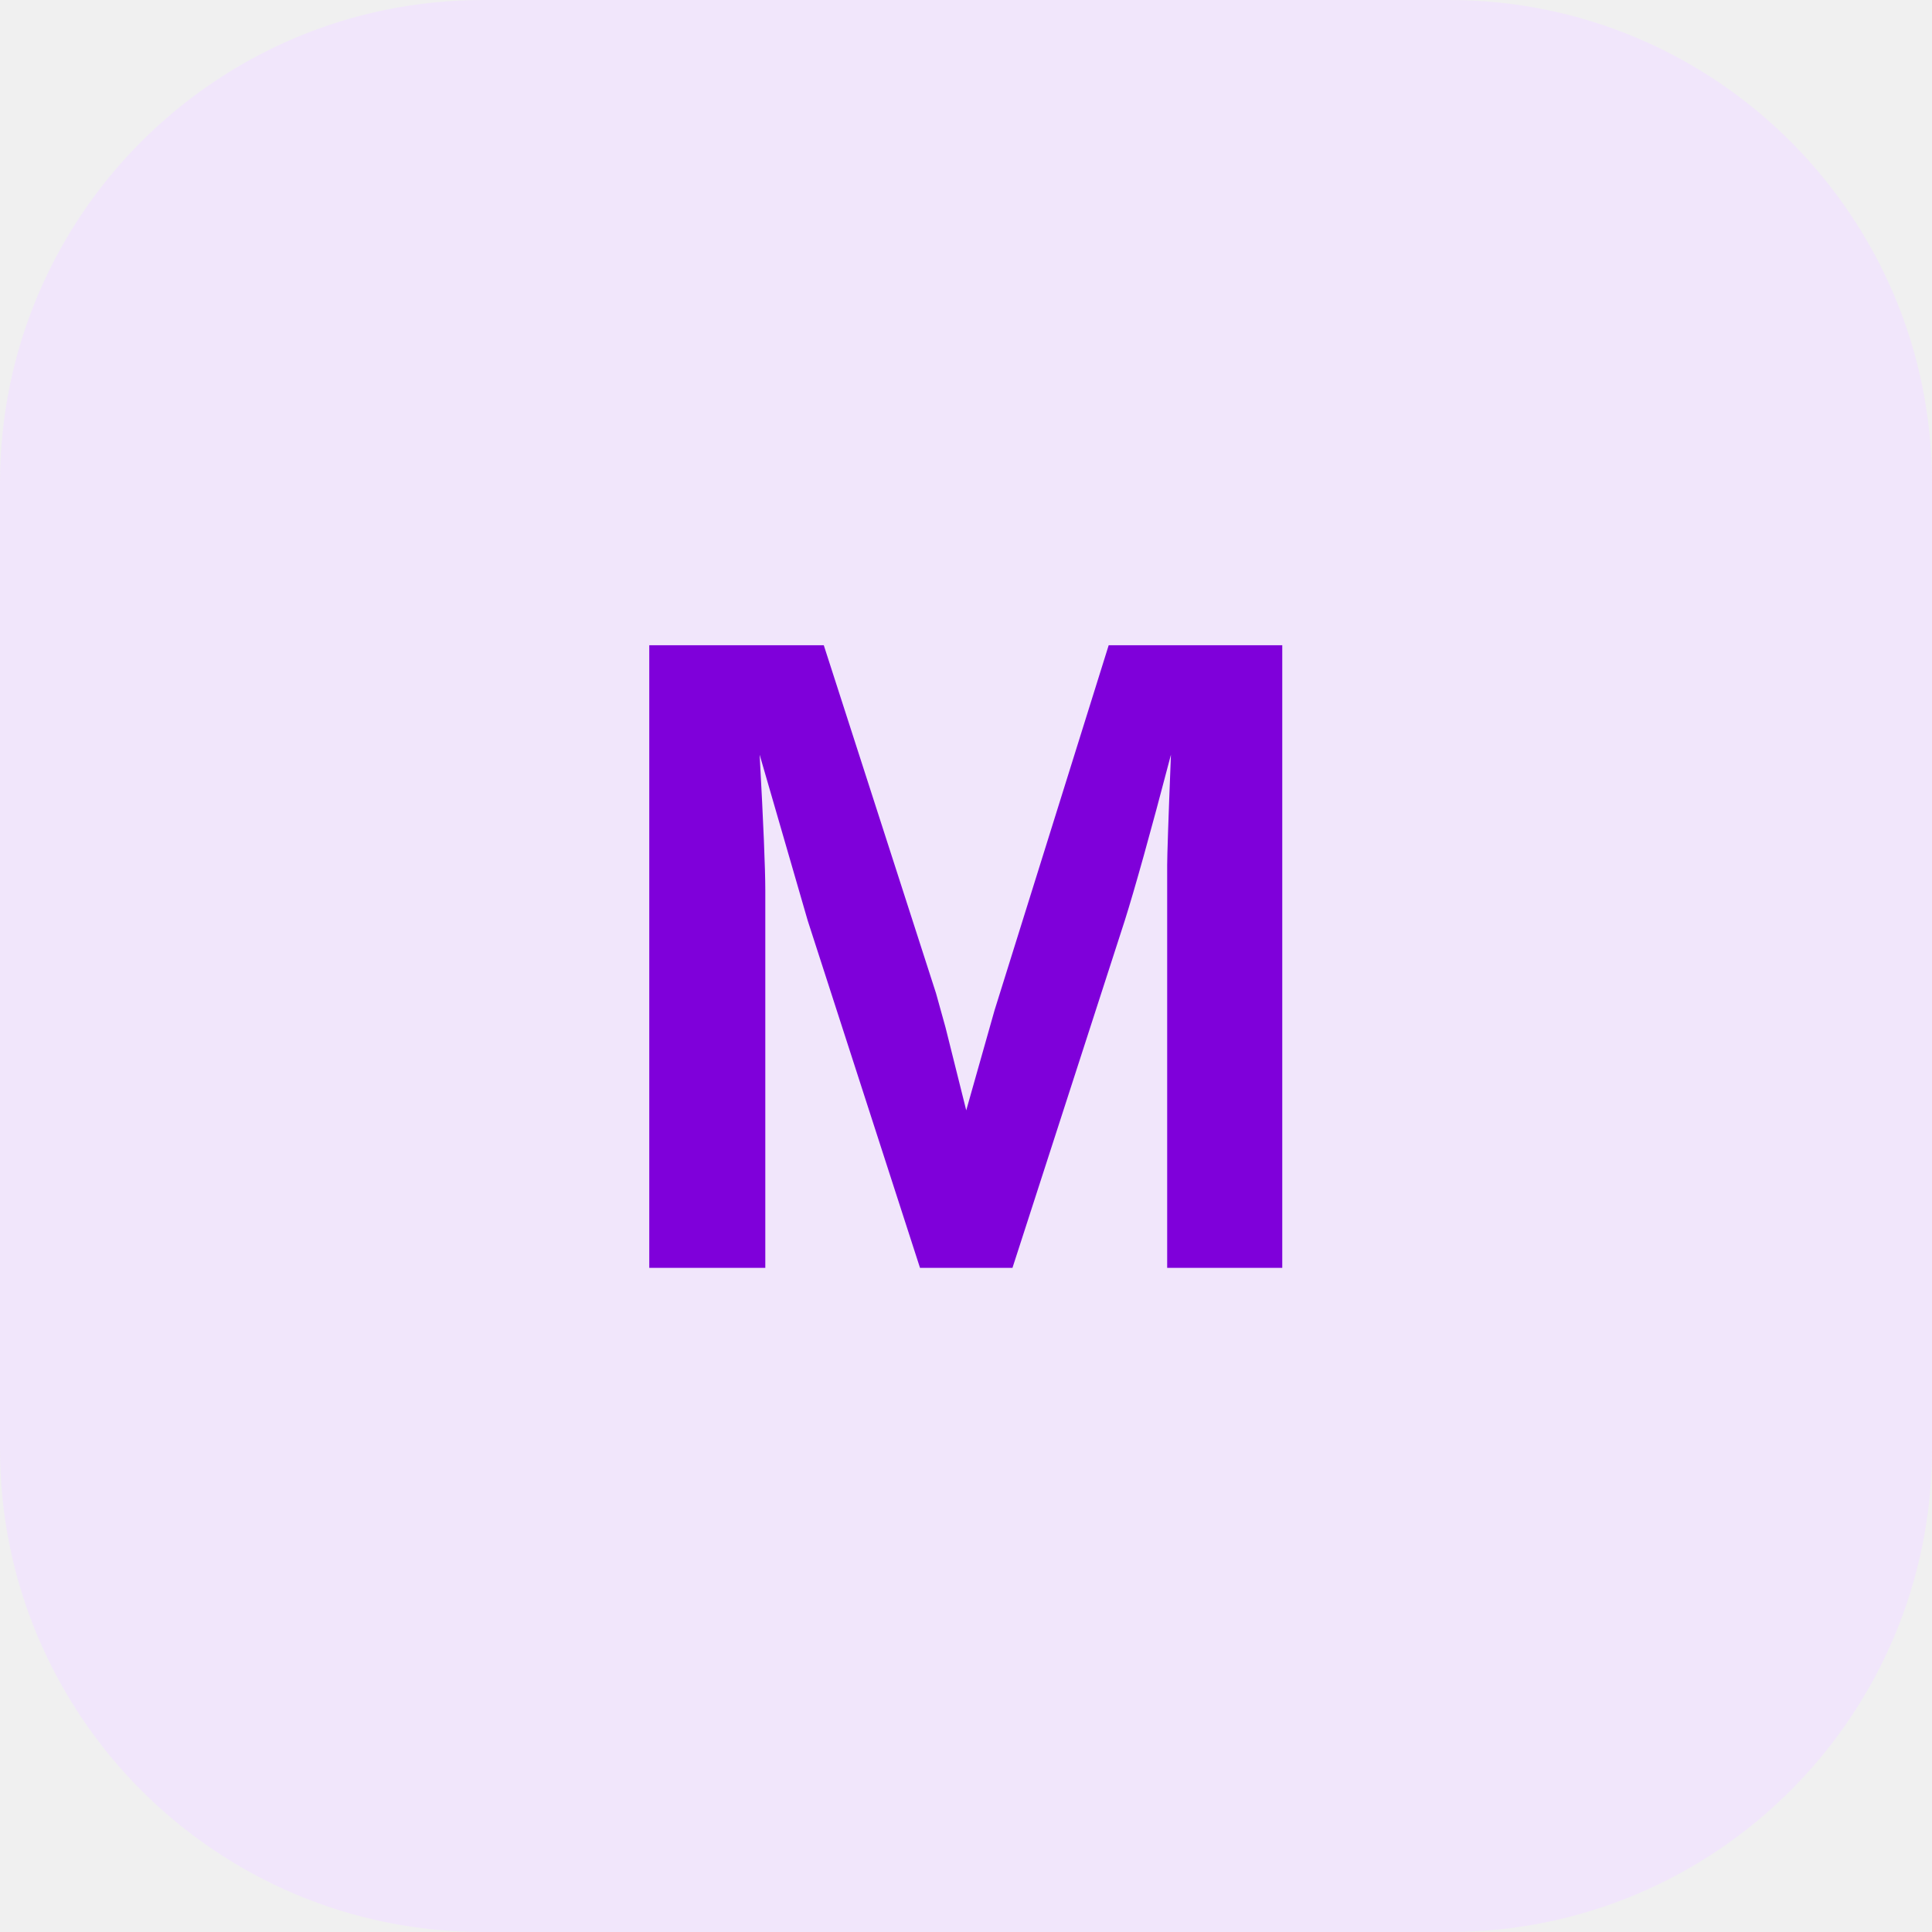
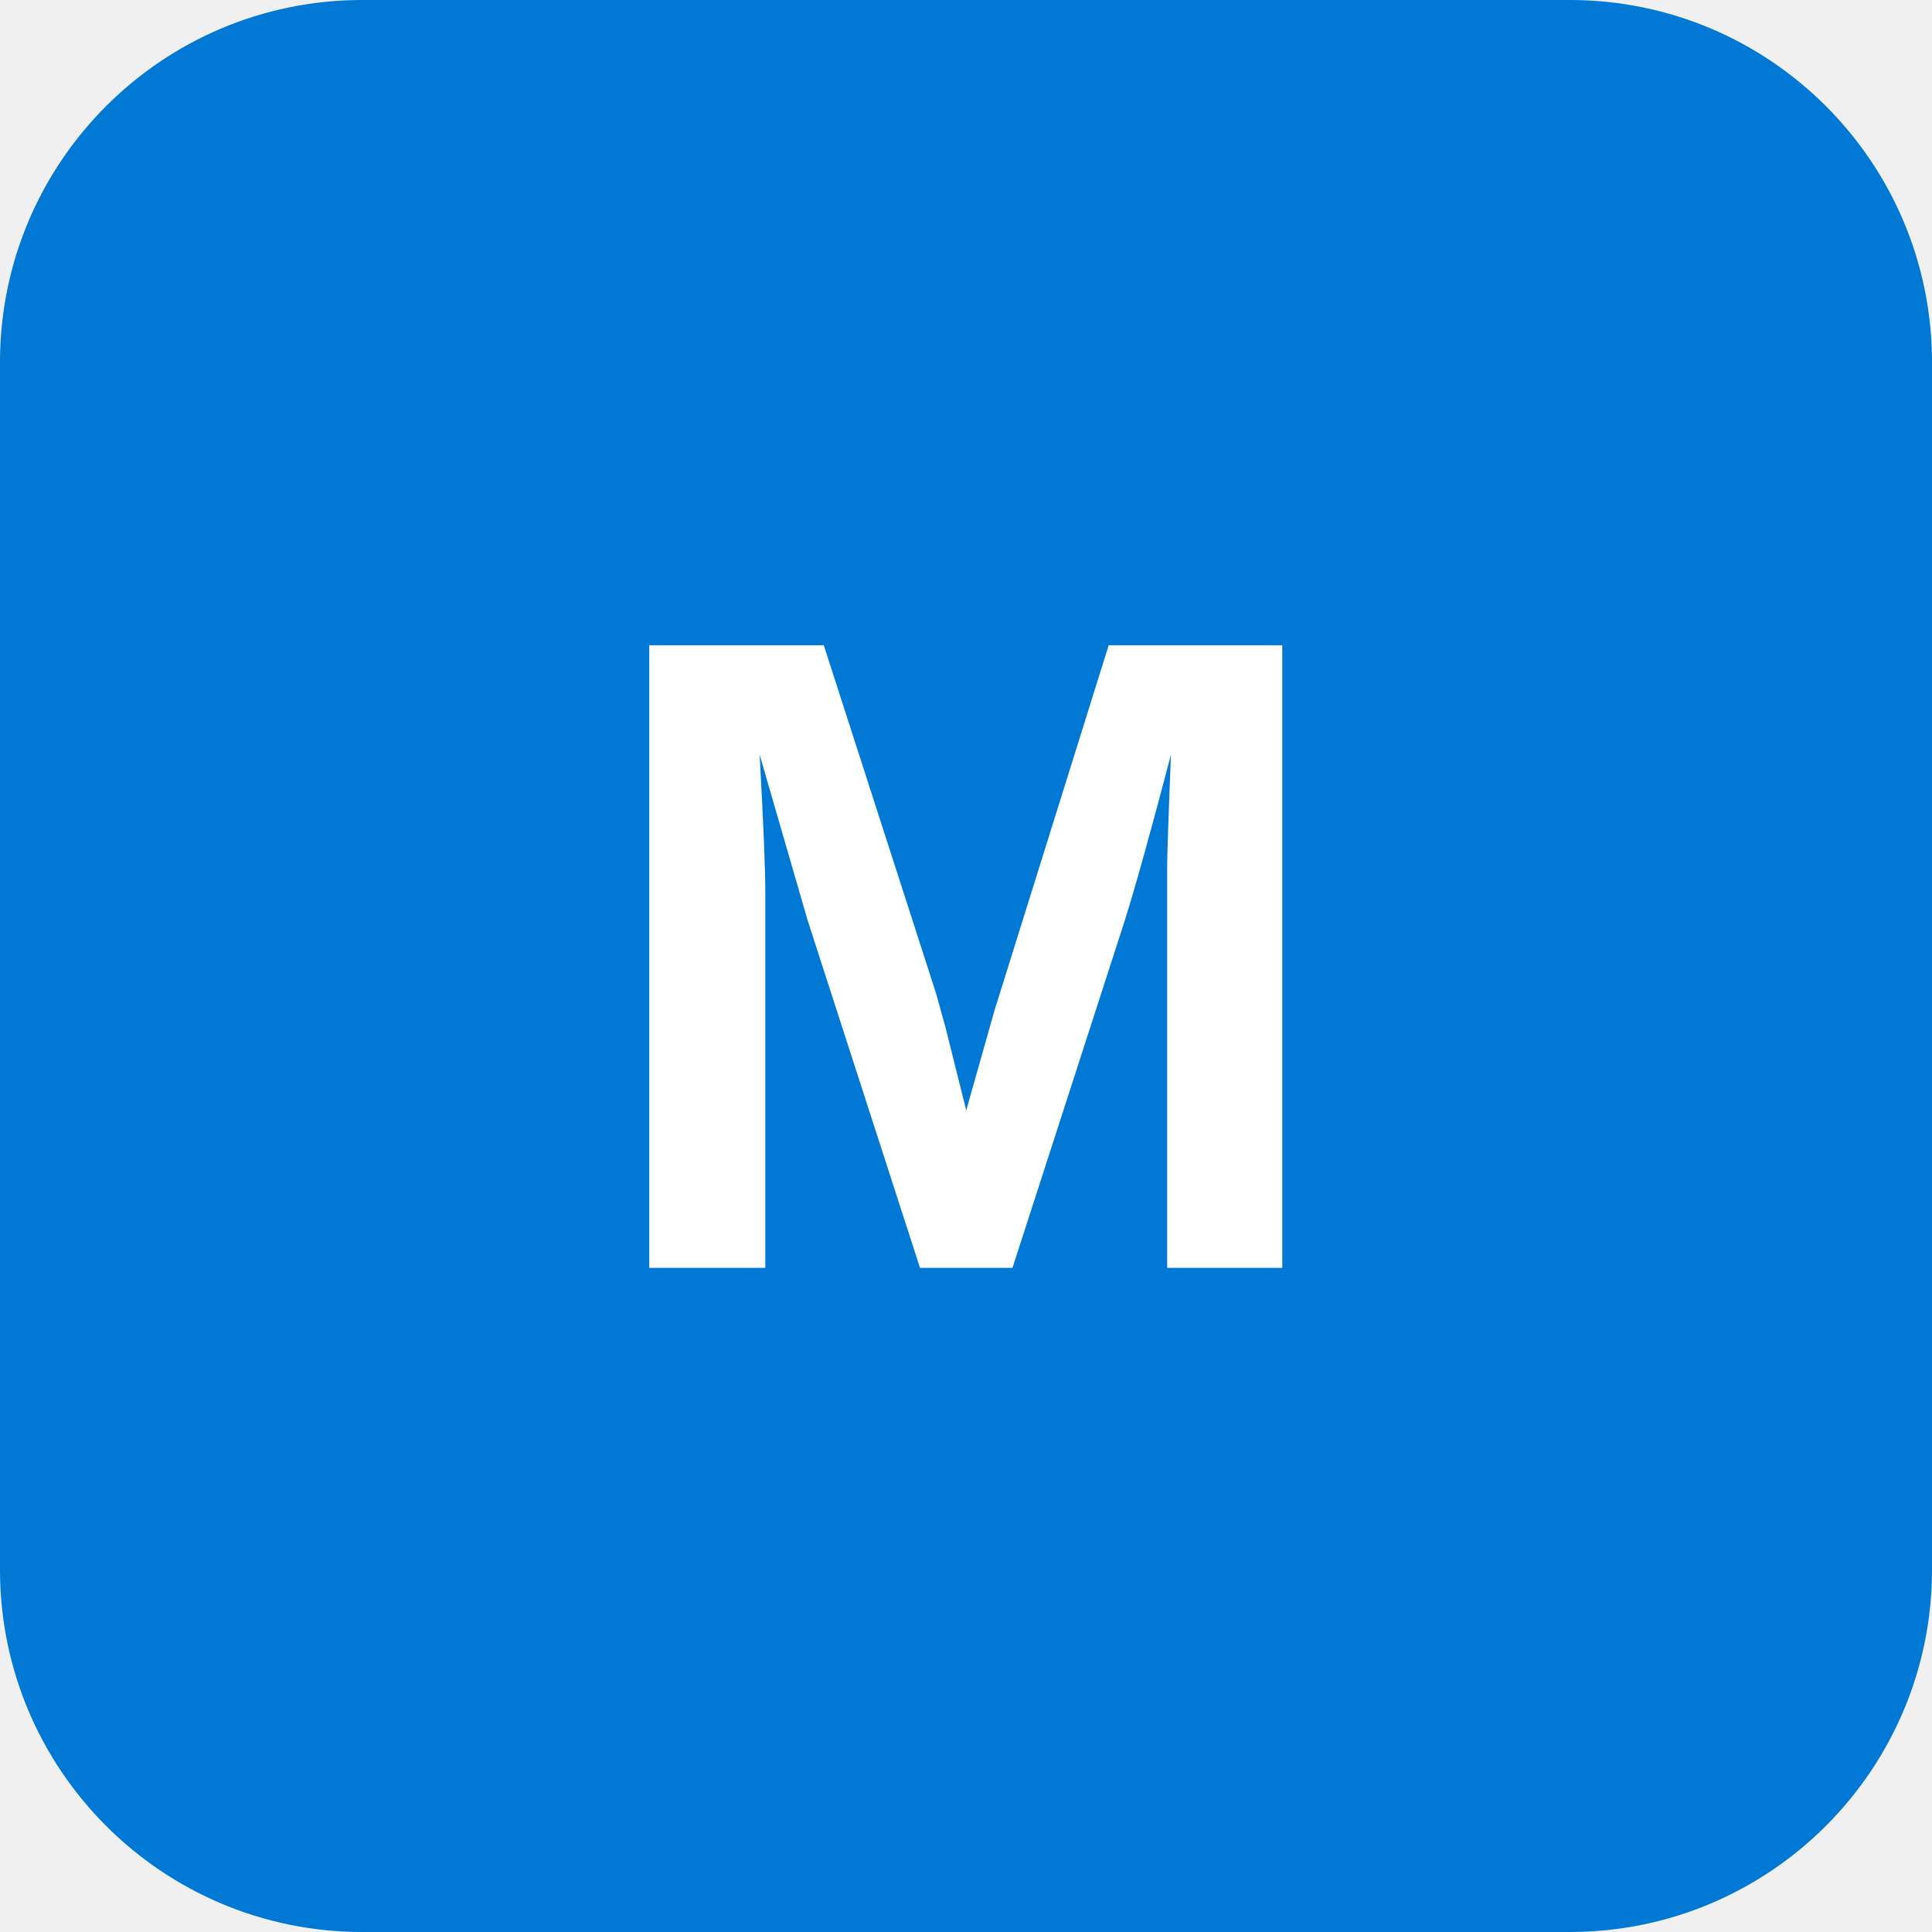
<svg xmlns="http://www.w3.org/2000/svg" role="img" viewBox="0 0 32 32">
-   <rect width="32" height="32" rx="8" fill="#f1e6fb" />
-   <text x="16" y="21" font-family="Arial, Helvetica, sans-serif" font-size="15" font-weight="600" fill="#7f00da" text-anchor="middle">M</text>
+   <rect width="32" height="32" rx="6" fill="#0078D4" />
+   <text x="16" y="21" font-family="Arial, Helvetica, sans-serif" font-size="15" font-weight="600" fill="#ffffff" text-anchor="middle">M</text>
</svg>
